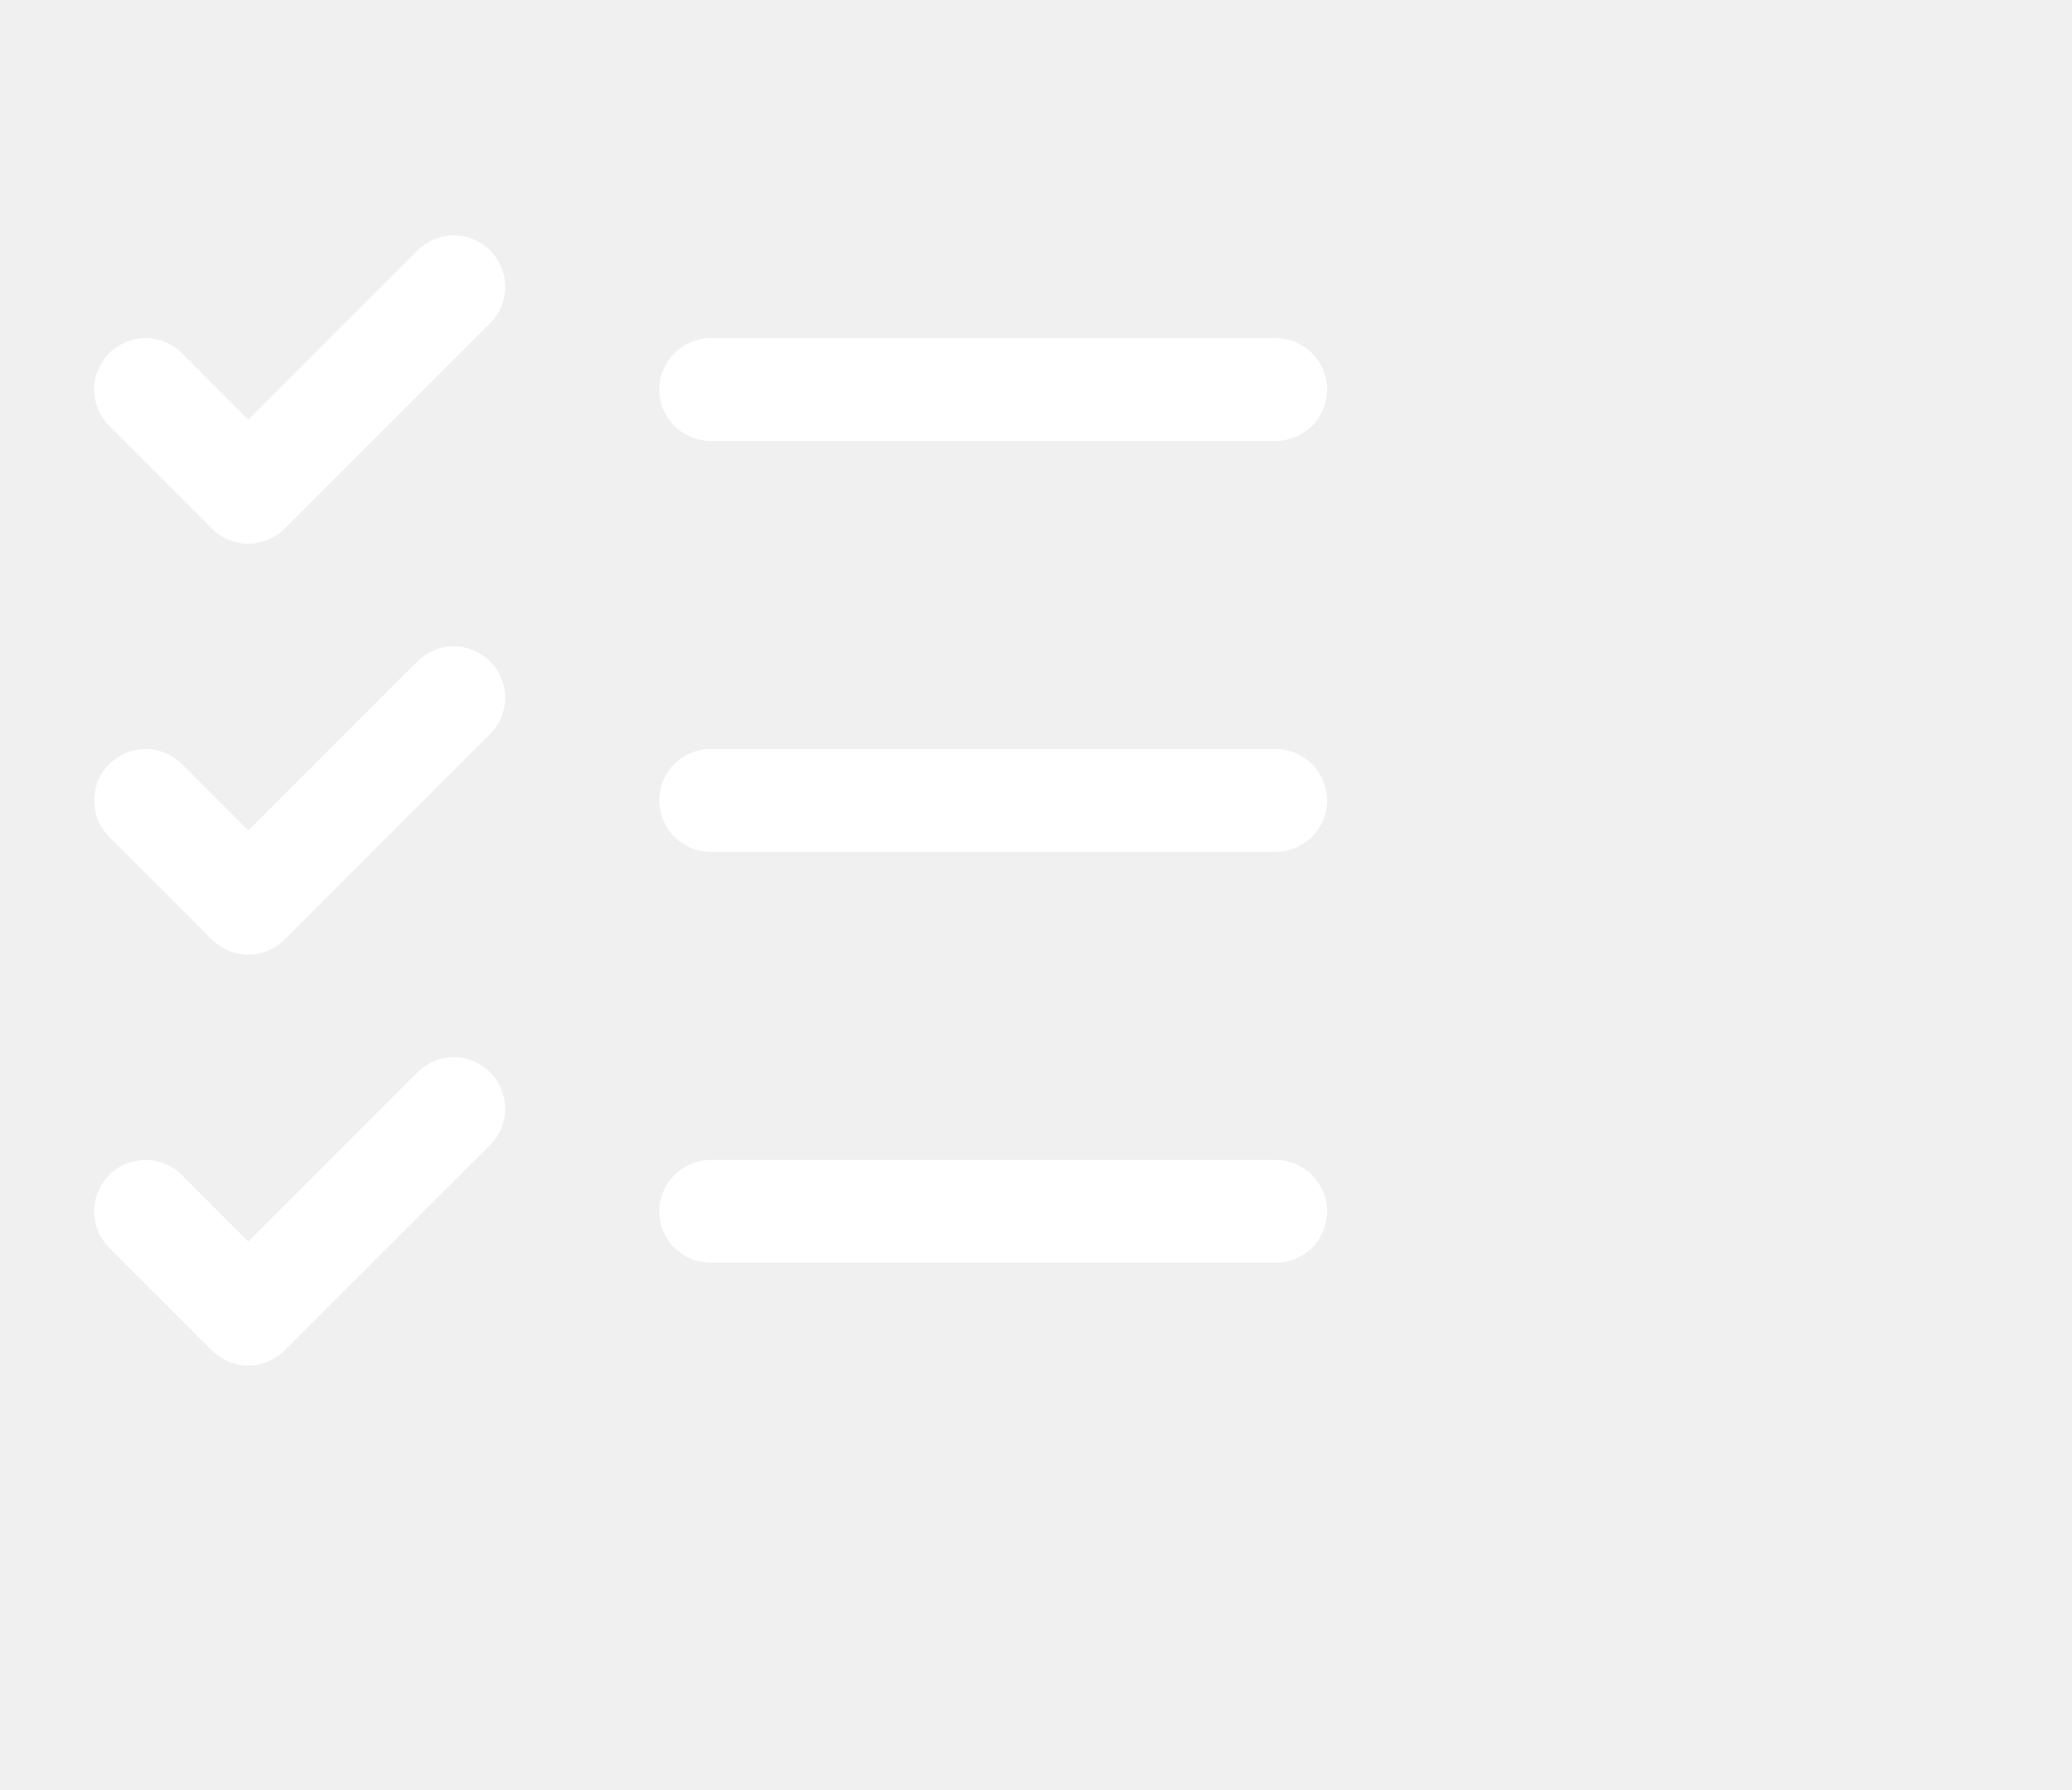
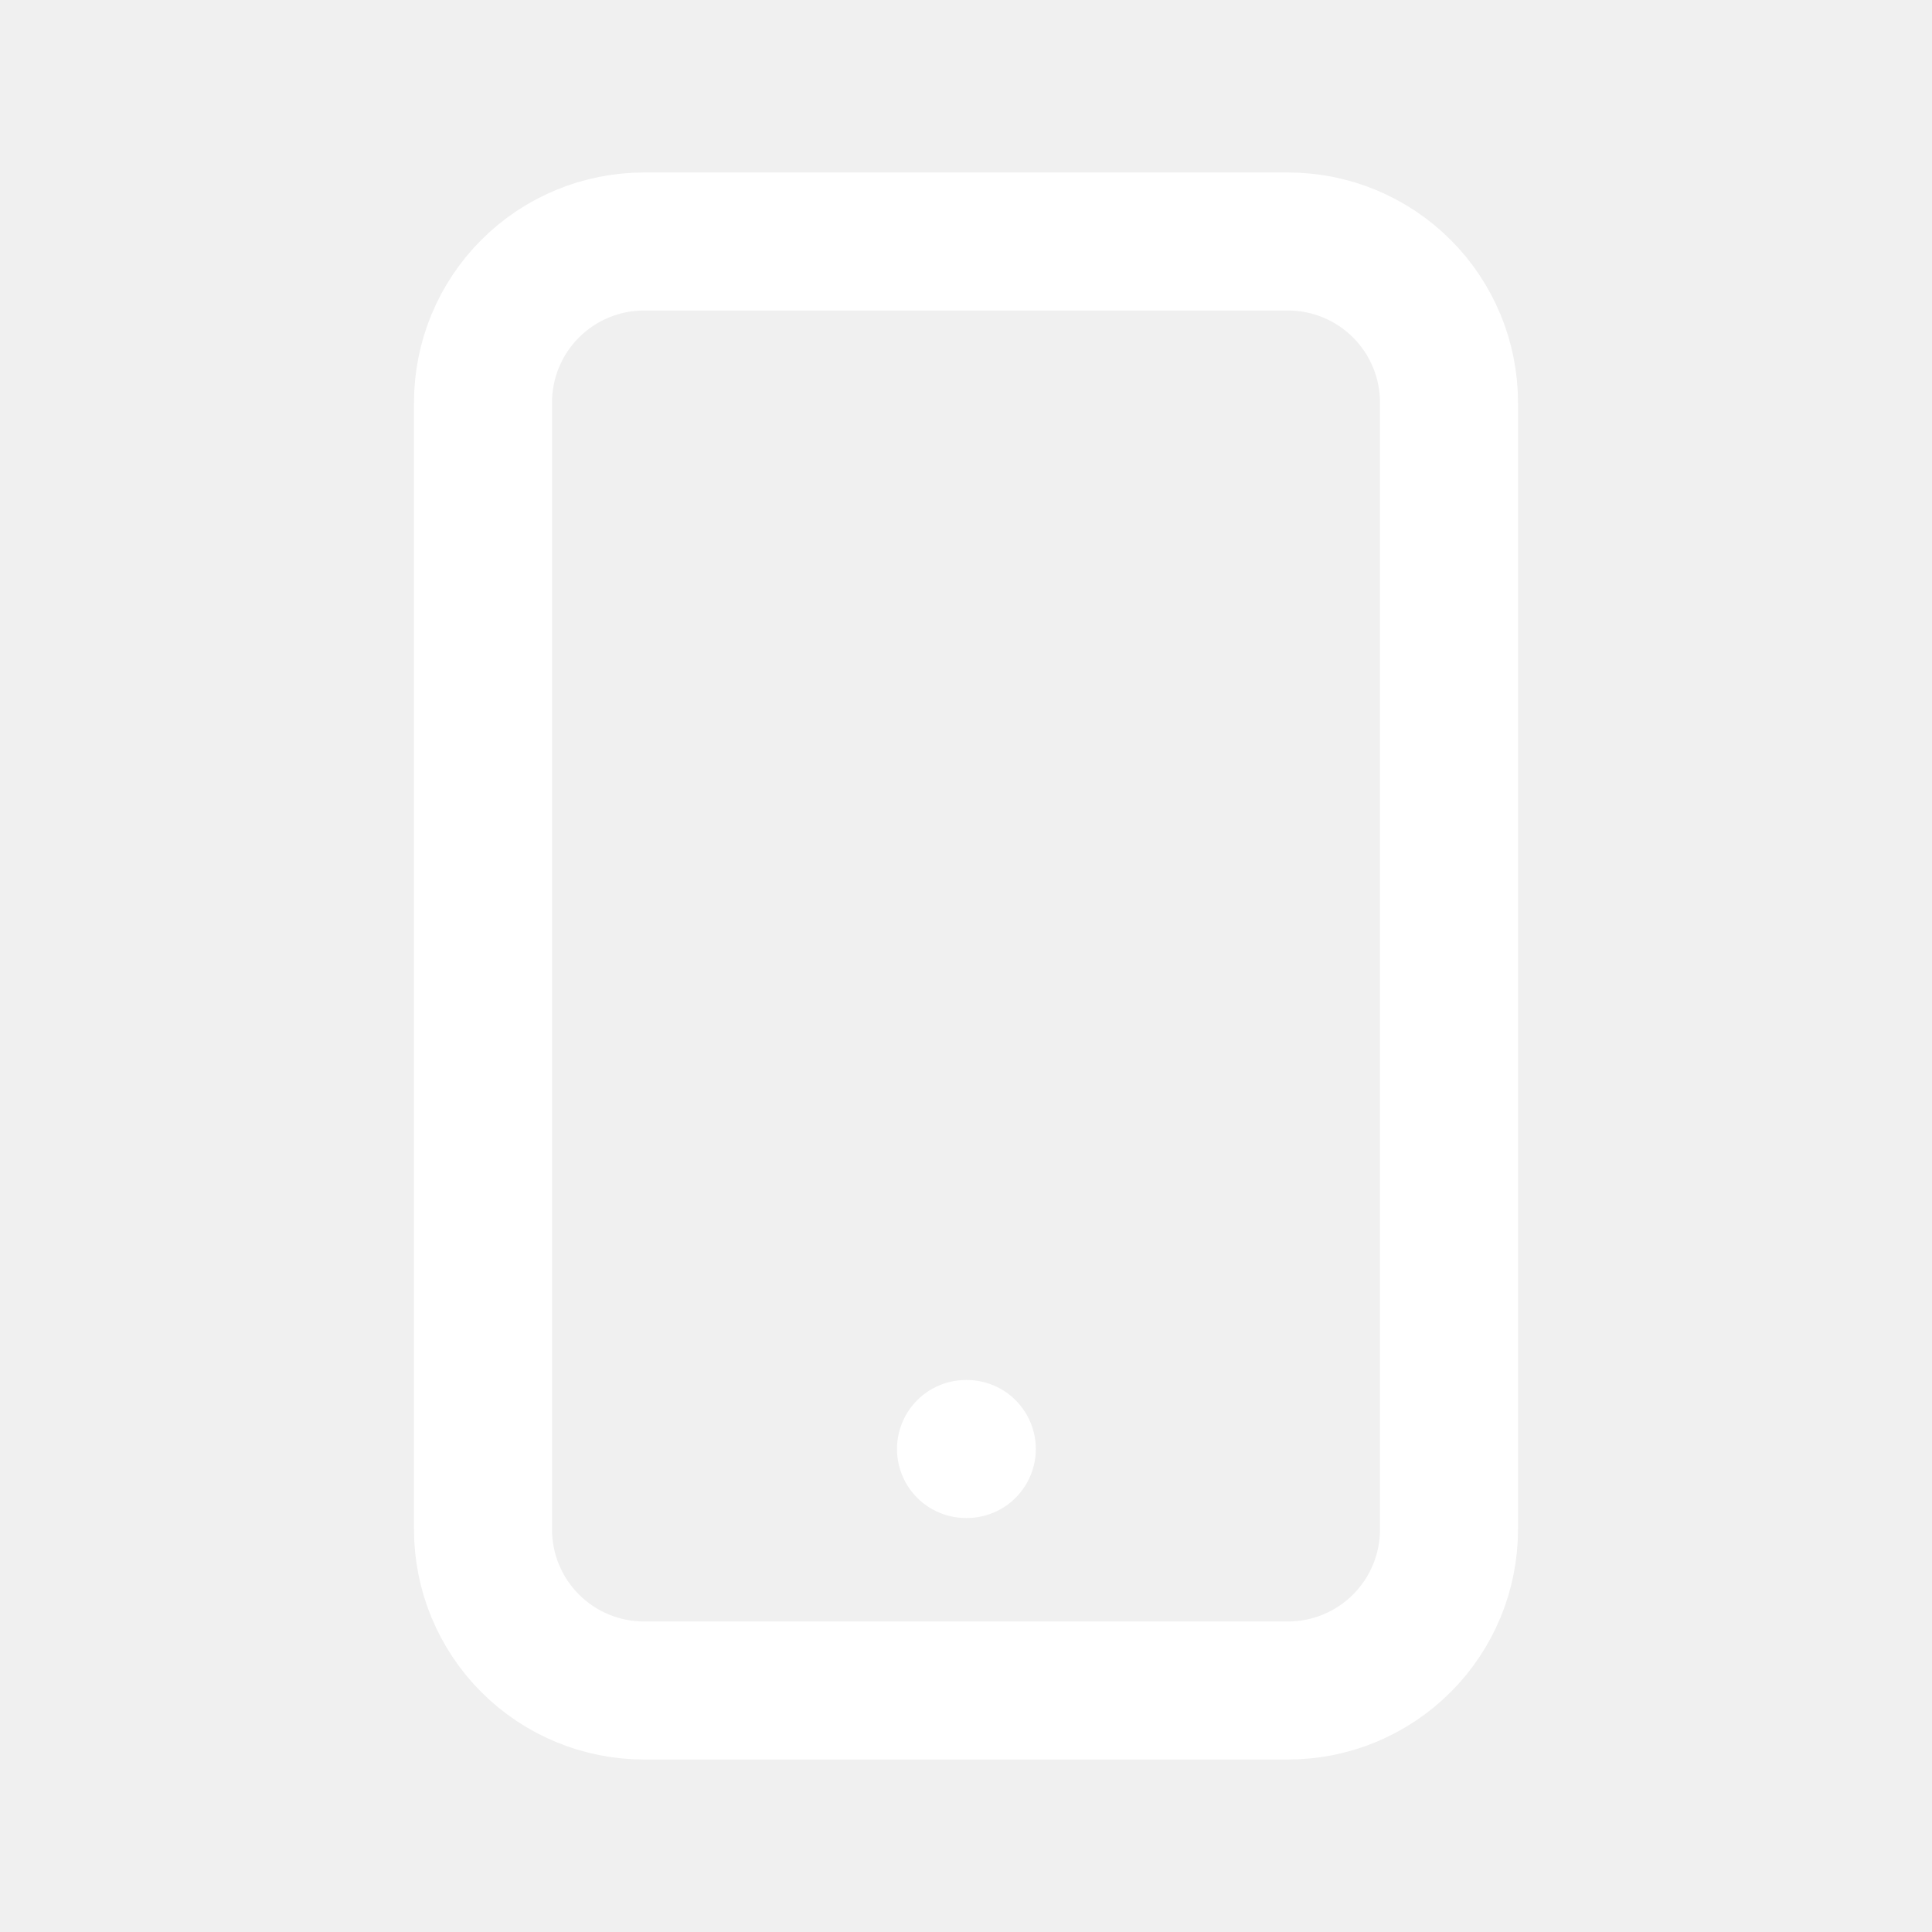
- <svg xmlns="http://www.w3.org/2000/svg" width="44" height="38" viewBox="0 0 44 38" fill="none">
-   <path d="M28.181 17C28.181 17.289 28.066 17.567 27.862 17.771C27.657 17.976 27.38 18.091 27.09 18.091H15.091C14.802 18.091 14.524 17.976 14.32 17.771C14.115 17.567 14 17.289 14 17C14 16.711 14.115 16.433 14.32 16.229C14.524 16.024 14.802 15.909 15.091 15.909H27.09C27.38 15.909 27.657 16.024 27.862 16.229C28.066 16.433 28.181 16.711 28.181 17ZM15.091 9.364H27.09C27.38 9.364 27.657 9.249 27.862 9.045C28.066 8.84 28.181 8.563 28.181 8.273C28.181 7.984 28.066 7.706 27.862 7.502C27.657 7.297 27.38 7.182 27.09 7.182H15.091C14.802 7.182 14.524 7.297 14.32 7.502C14.115 7.706 14 7.984 14 8.273C14 8.563 14.115 8.84 14.32 9.045C14.524 9.249 14.802 9.364 15.091 9.364ZM27.09 24.636H15.091C14.802 24.636 14.524 24.751 14.32 24.956C14.115 25.16 14 25.438 14 25.727C14 26.016 14.115 26.294 14.32 26.498C14.524 26.703 14.802 26.818 15.091 26.818H27.09C27.38 26.818 27.657 26.703 27.862 26.498C28.066 26.294 28.181 26.016 28.181 25.727C28.181 25.438 28.066 25.16 27.862 24.956C27.657 24.751 27.38 24.636 27.09 24.636ZM8.865 5.32L5.273 8.913L3.863 7.501C3.659 7.297 3.381 7.182 3.091 7.182C2.802 7.182 2.524 7.297 2.32 7.501C2.115 7.706 2 7.984 2 8.273C2 8.563 2.115 8.84 2.32 9.045L4.501 11.227C4.603 11.328 4.723 11.409 4.855 11.463C4.988 11.518 5.13 11.547 5.273 11.547C5.417 11.547 5.559 11.518 5.691 11.463C5.823 11.409 5.944 11.328 6.045 11.227L10.408 6.863C10.613 6.659 10.728 6.381 10.728 6.091C10.728 5.802 10.613 5.524 10.408 5.32C10.204 5.115 9.926 5 9.637 5C9.347 5 9.07 5.115 8.865 5.32ZM8.865 14.047L5.273 17.64L3.863 16.228C3.659 16.024 3.381 15.909 3.091 15.909C2.802 15.909 2.524 16.024 2.32 16.228C2.115 16.433 2 16.711 2 17C2 17.143 2.028 17.285 2.083 17.418C2.138 17.55 2.218 17.671 2.32 17.772L4.501 19.954C4.603 20.055 4.723 20.136 4.855 20.19C4.988 20.245 5.13 20.274 5.273 20.274C5.417 20.274 5.559 20.245 5.691 20.19C5.823 20.136 5.944 20.055 6.045 19.954L10.408 15.59C10.613 15.386 10.728 15.108 10.728 14.818C10.728 14.529 10.613 14.251 10.408 14.047C10.204 13.842 9.926 13.727 9.637 13.727C9.347 13.727 9.07 13.842 8.865 14.047ZM8.865 22.773L5.273 26.367L3.863 24.955C3.762 24.854 3.642 24.773 3.509 24.719C3.377 24.664 3.235 24.636 3.091 24.636C2.948 24.636 2.806 24.664 2.674 24.719C2.541 24.773 2.421 24.854 2.32 24.955C2.218 25.057 2.138 25.177 2.083 25.309C2.028 25.442 2 25.584 2 25.727C2 25.87 2.028 26.012 2.083 26.145C2.138 26.277 2.218 26.398 2.32 26.499L4.501 28.681C4.603 28.782 4.723 28.862 4.855 28.917C4.988 28.972 5.13 29 5.273 29C5.417 29 5.559 28.972 5.691 28.917C5.823 28.862 5.944 28.782 6.045 28.681L10.408 24.317C10.613 24.112 10.728 23.835 10.728 23.545C10.728 23.256 10.613 22.978 10.408 22.773C10.204 22.569 9.926 22.454 9.637 22.454C9.347 22.454 9.07 22.569 8.865 22.773Z" fill="white" />
+ <svg xmlns="http://www.w3.org/2000/svg" width="34" height="34" viewBox="0 0 34 34" fill="none">
+   <path d="M17 25.5H17.014M11.333 29.75H22.667C23.418 29.75 24.139 29.451 24.67 28.92C25.201 28.389 25.5 27.668 25.5 26.917V7.083C25.5 6.332 25.201 5.611 24.67 5.08C24.139 4.549 23.418 4.25 22.667 4.25H11.333C10.582 4.25 9.861 4.549 9.33 5.08C8.799 5.611 8.5 6.332 8.5 7.083V26.917C8.5 27.668 8.799 28.389 9.33 28.92C9.861 29.451 10.582 29.75 11.333 29.75Z" stroke="white" stroke-width="2.429" stroke-linecap="round" stroke-linejoin="round" />
</svg>
